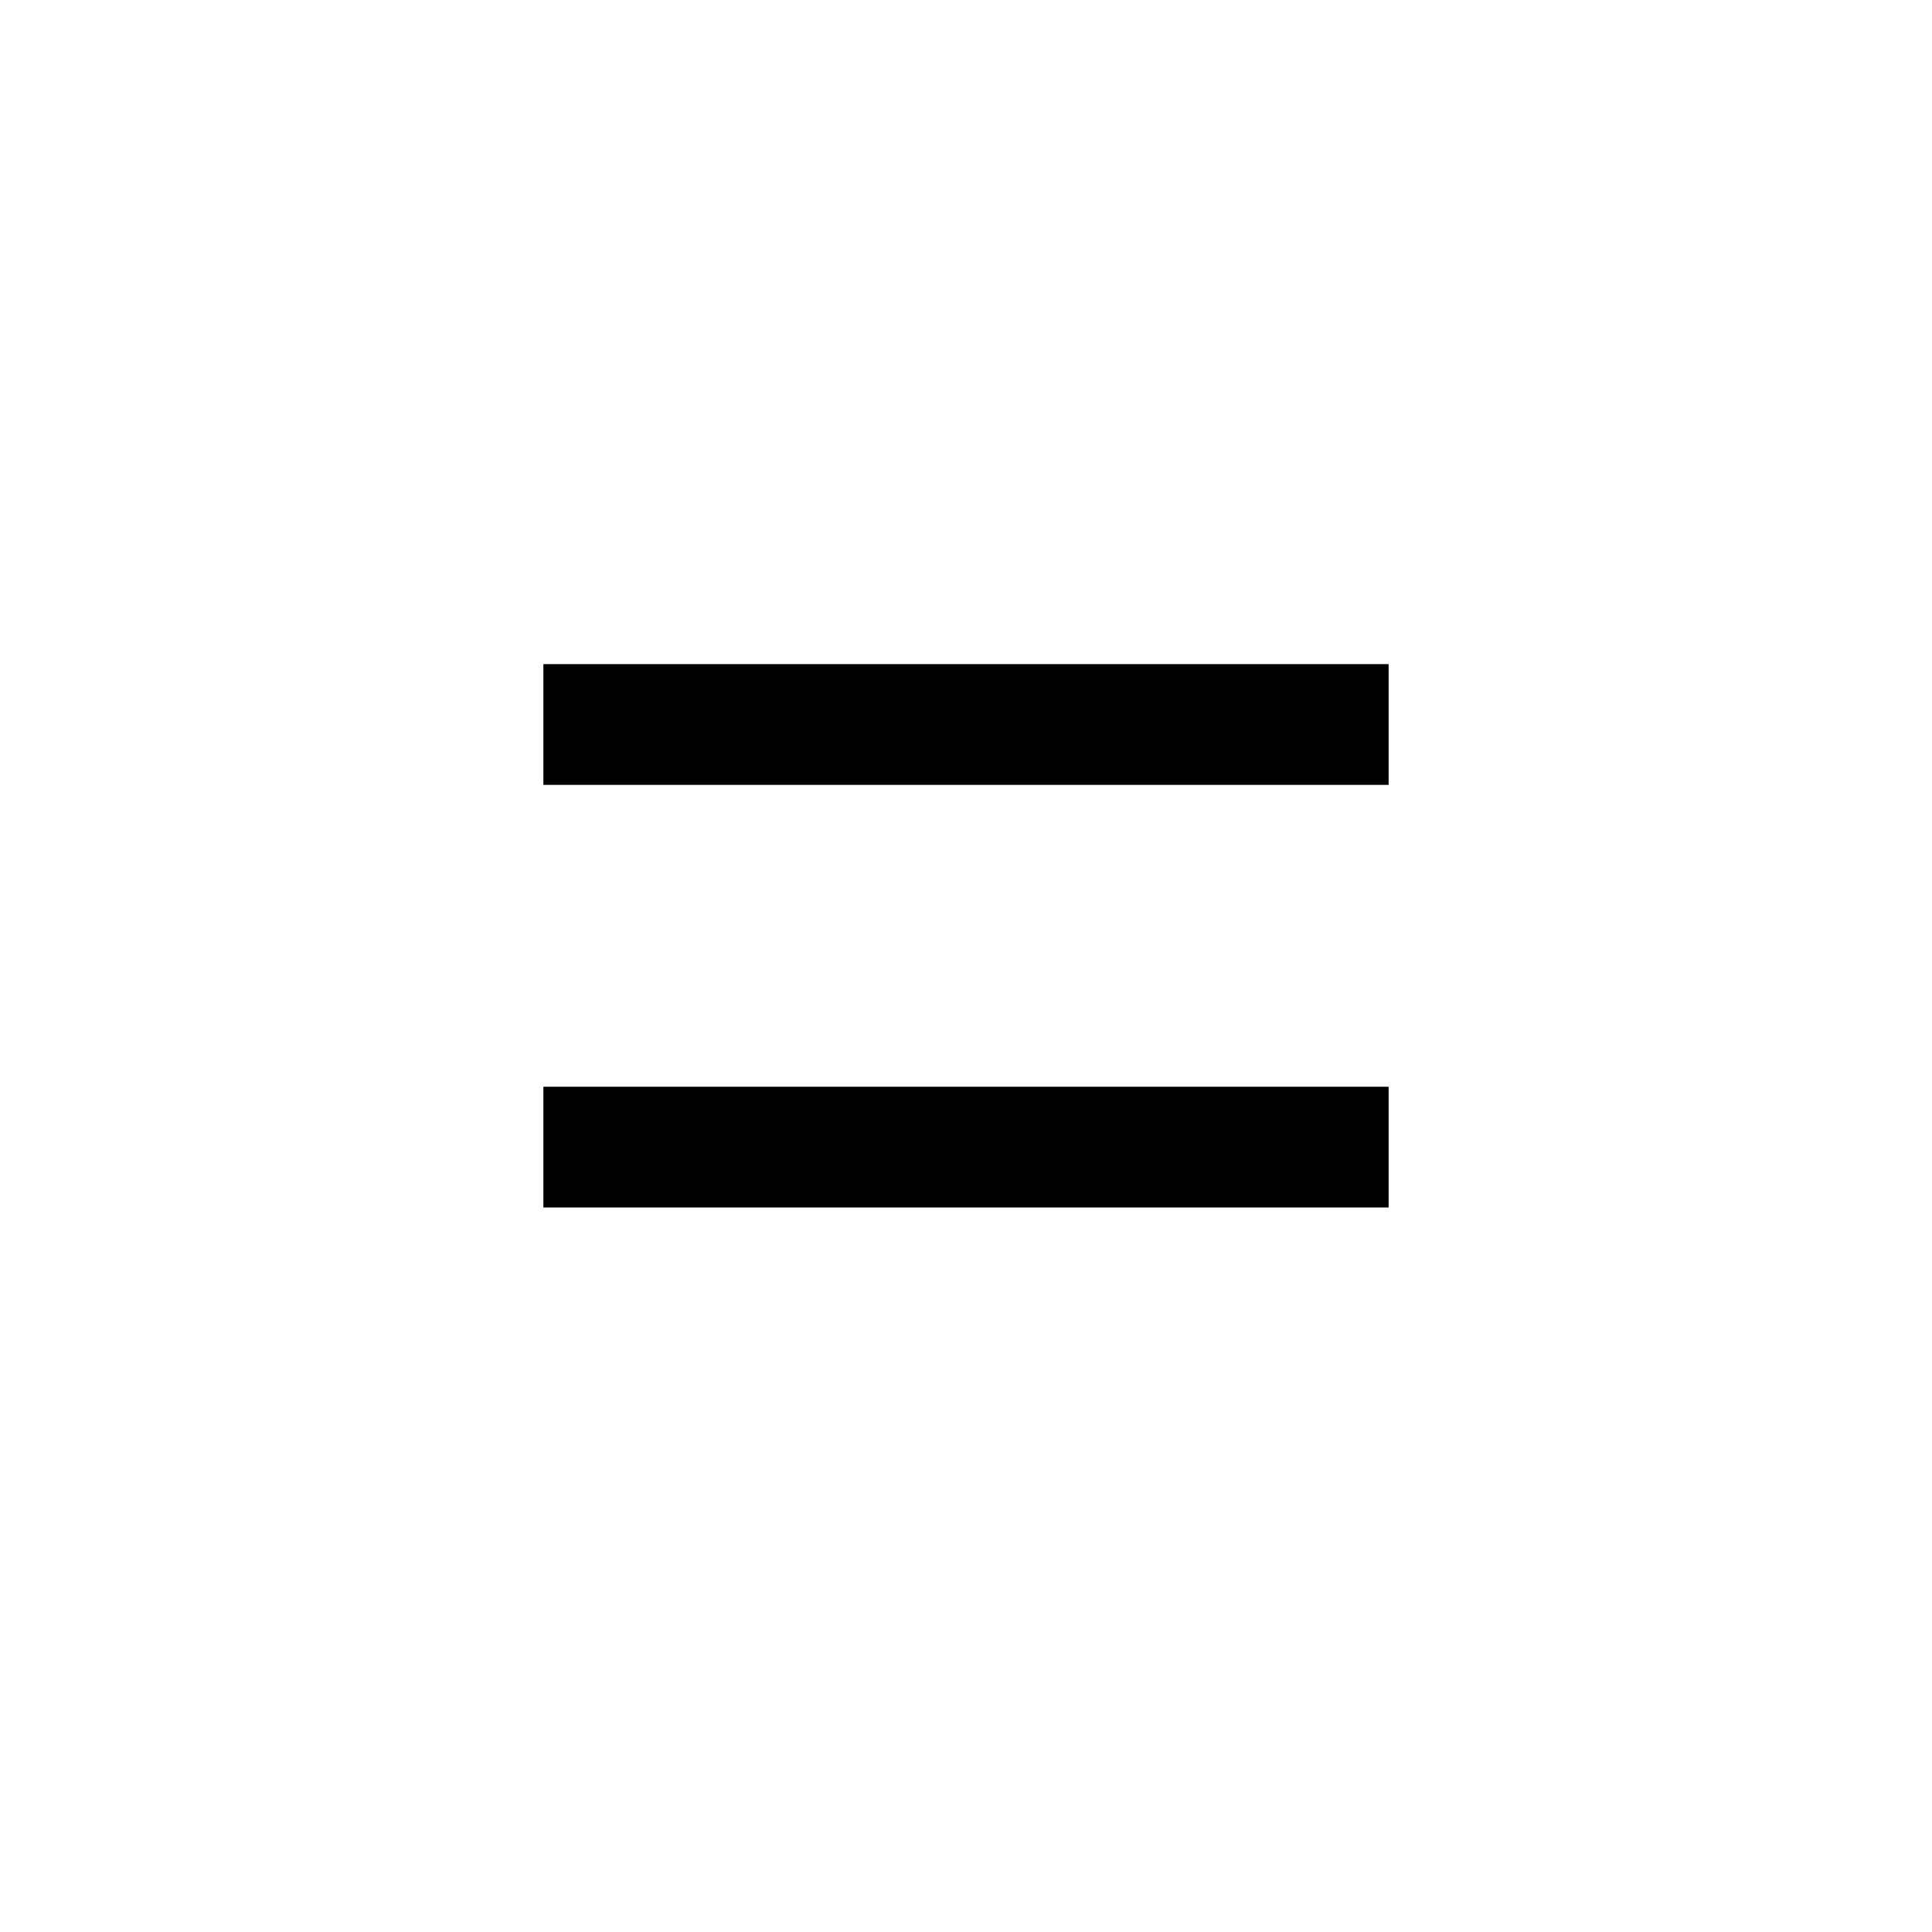
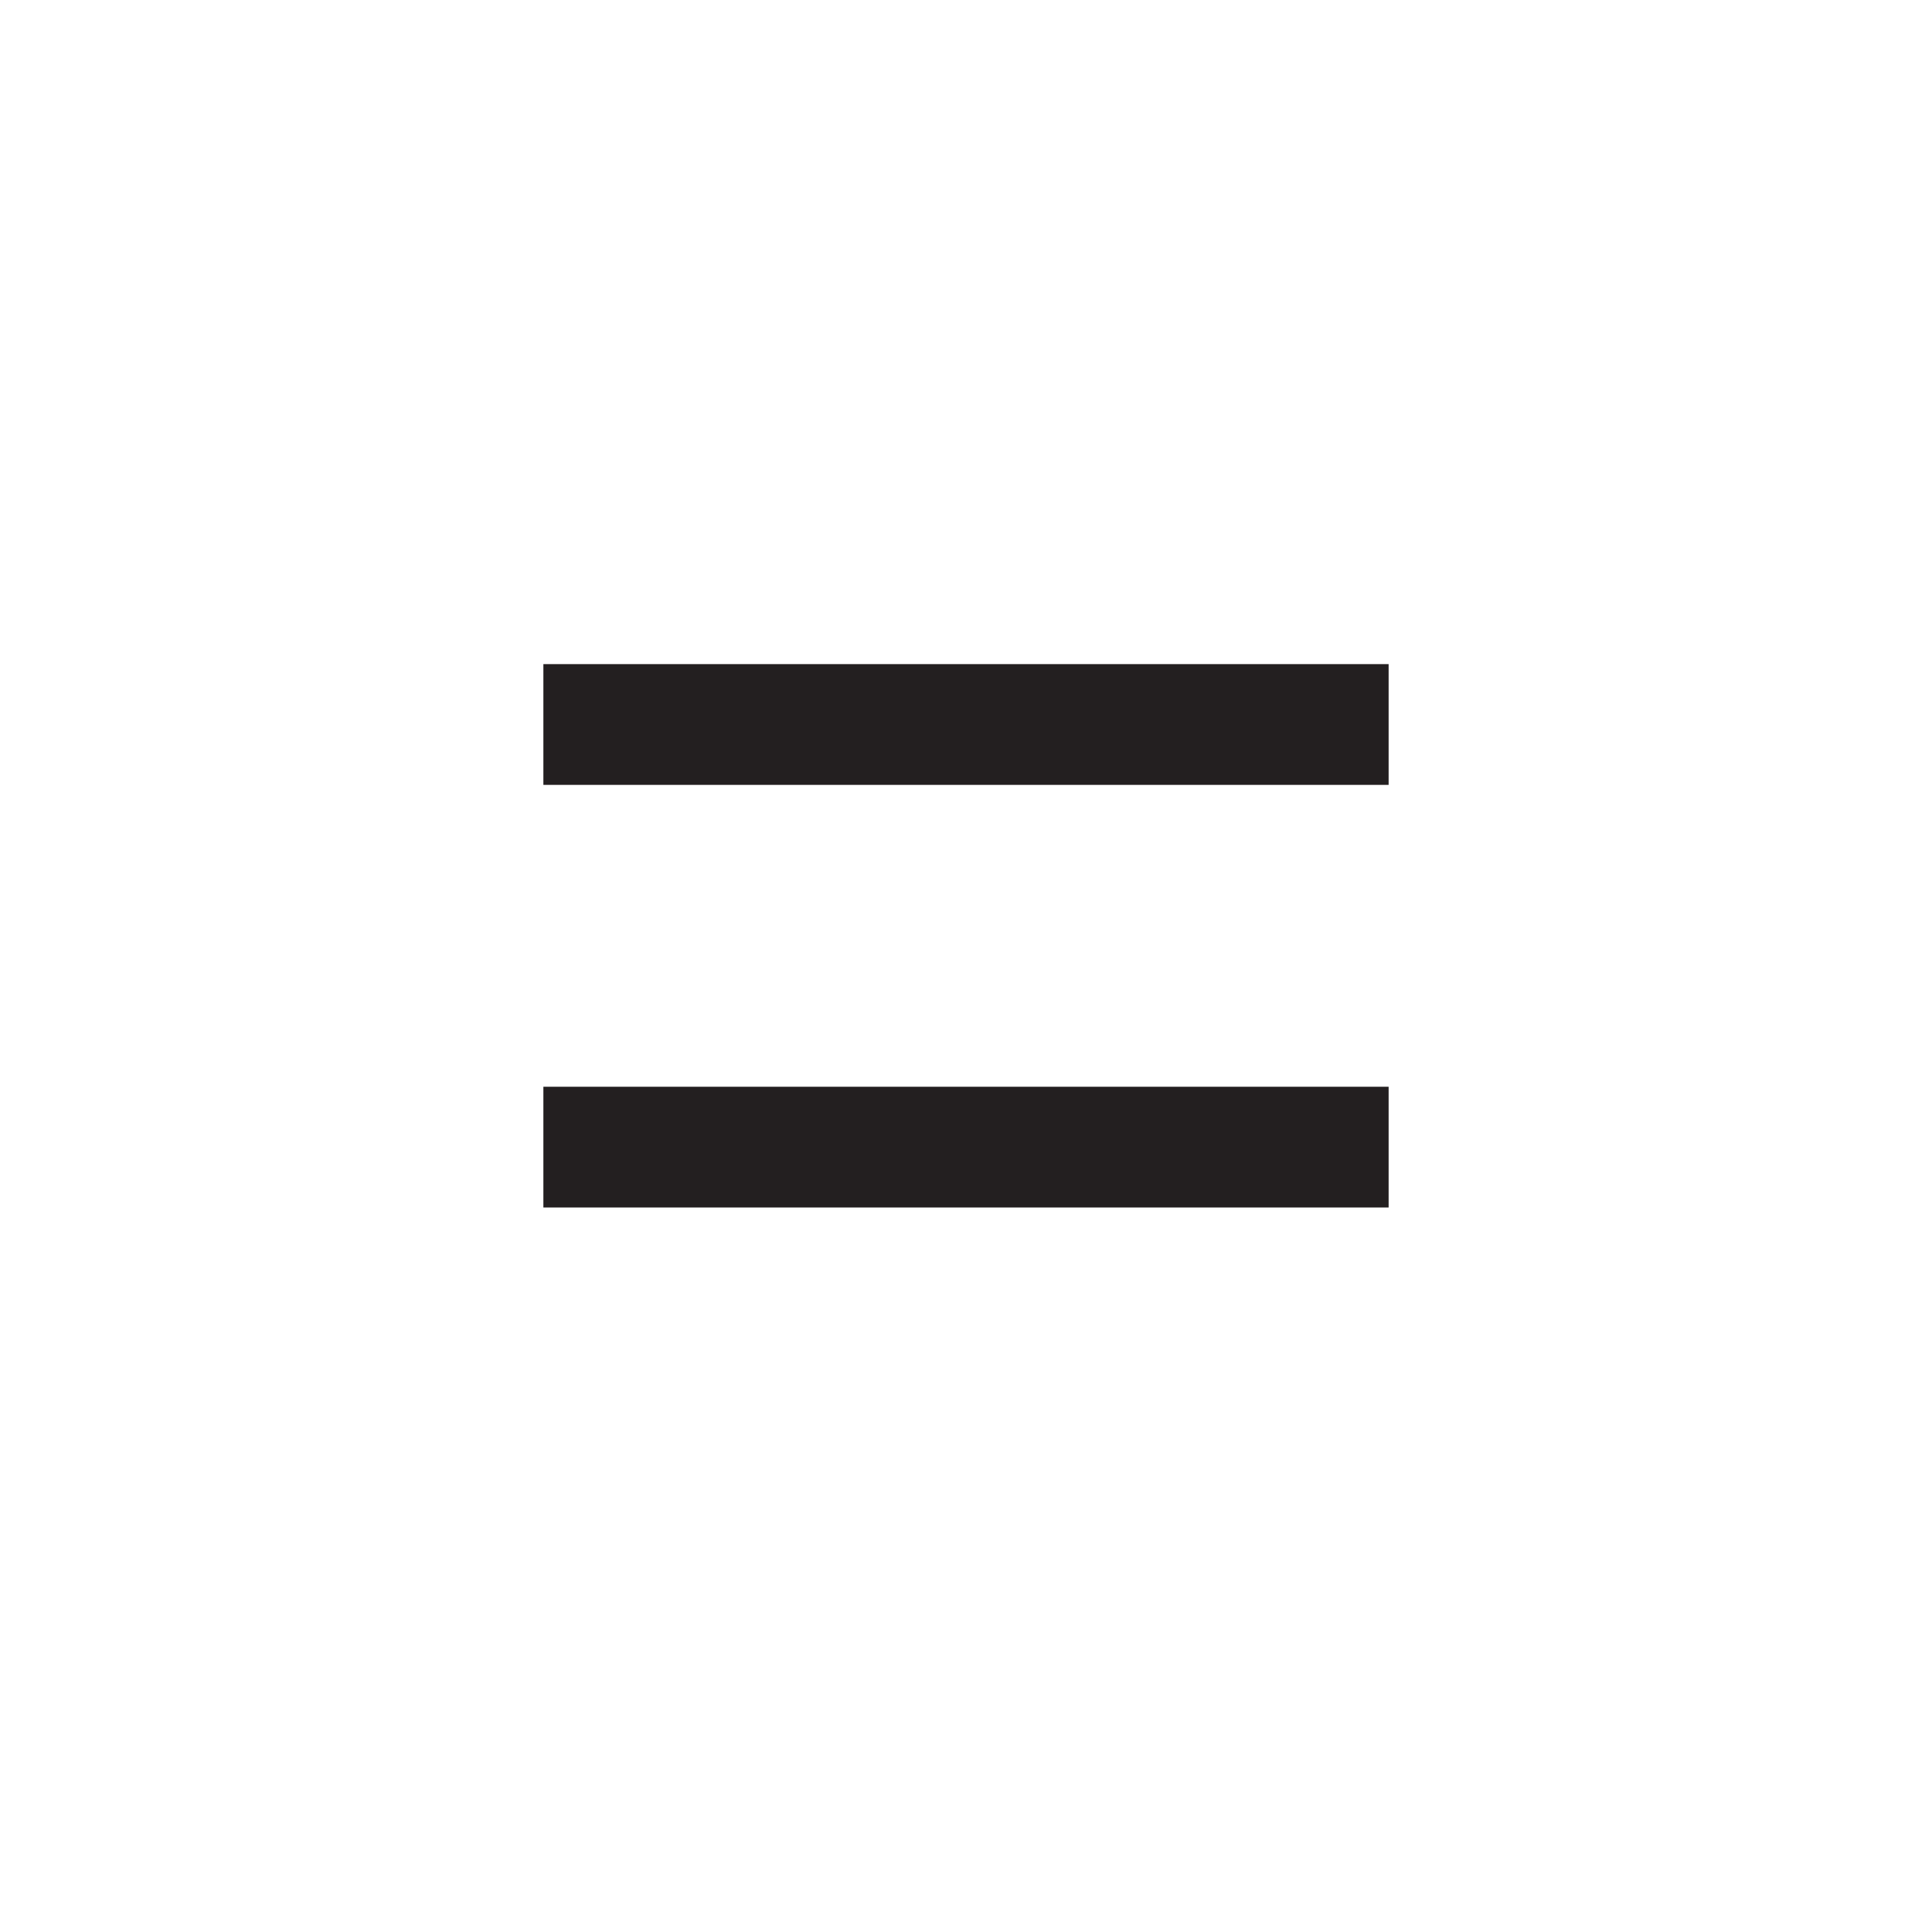
- <svg xmlns="http://www.w3.org/2000/svg" version="1.1" width="32" height="32" viewBox="0 0 32 32">
-   <g>
- </g>
-   <path d="M9 20v-2h14v2h-14z" fill="#000000" />
-   <path d="M9 13v-2h14v2h-14z" fill="#000000" />
+ <svg xmlns="http://www.w3.org/2000/svg" version="1.1" id="Layer_1" x="0px" y="0px" width="32px" height="32px" viewBox="0 0 32 32" enable-background="new 0 0 32 32" xml:space="preserve">
+   <path fill-rule="evenodd" clip-rule="evenodd" fill="#231F20" d="M9,20v-2h14v2H9" />
+   <path fill-rule="evenodd" clip-rule="evenodd" fill="#231F20" d="M9,13v-2h14v2H9" />
</svg>
